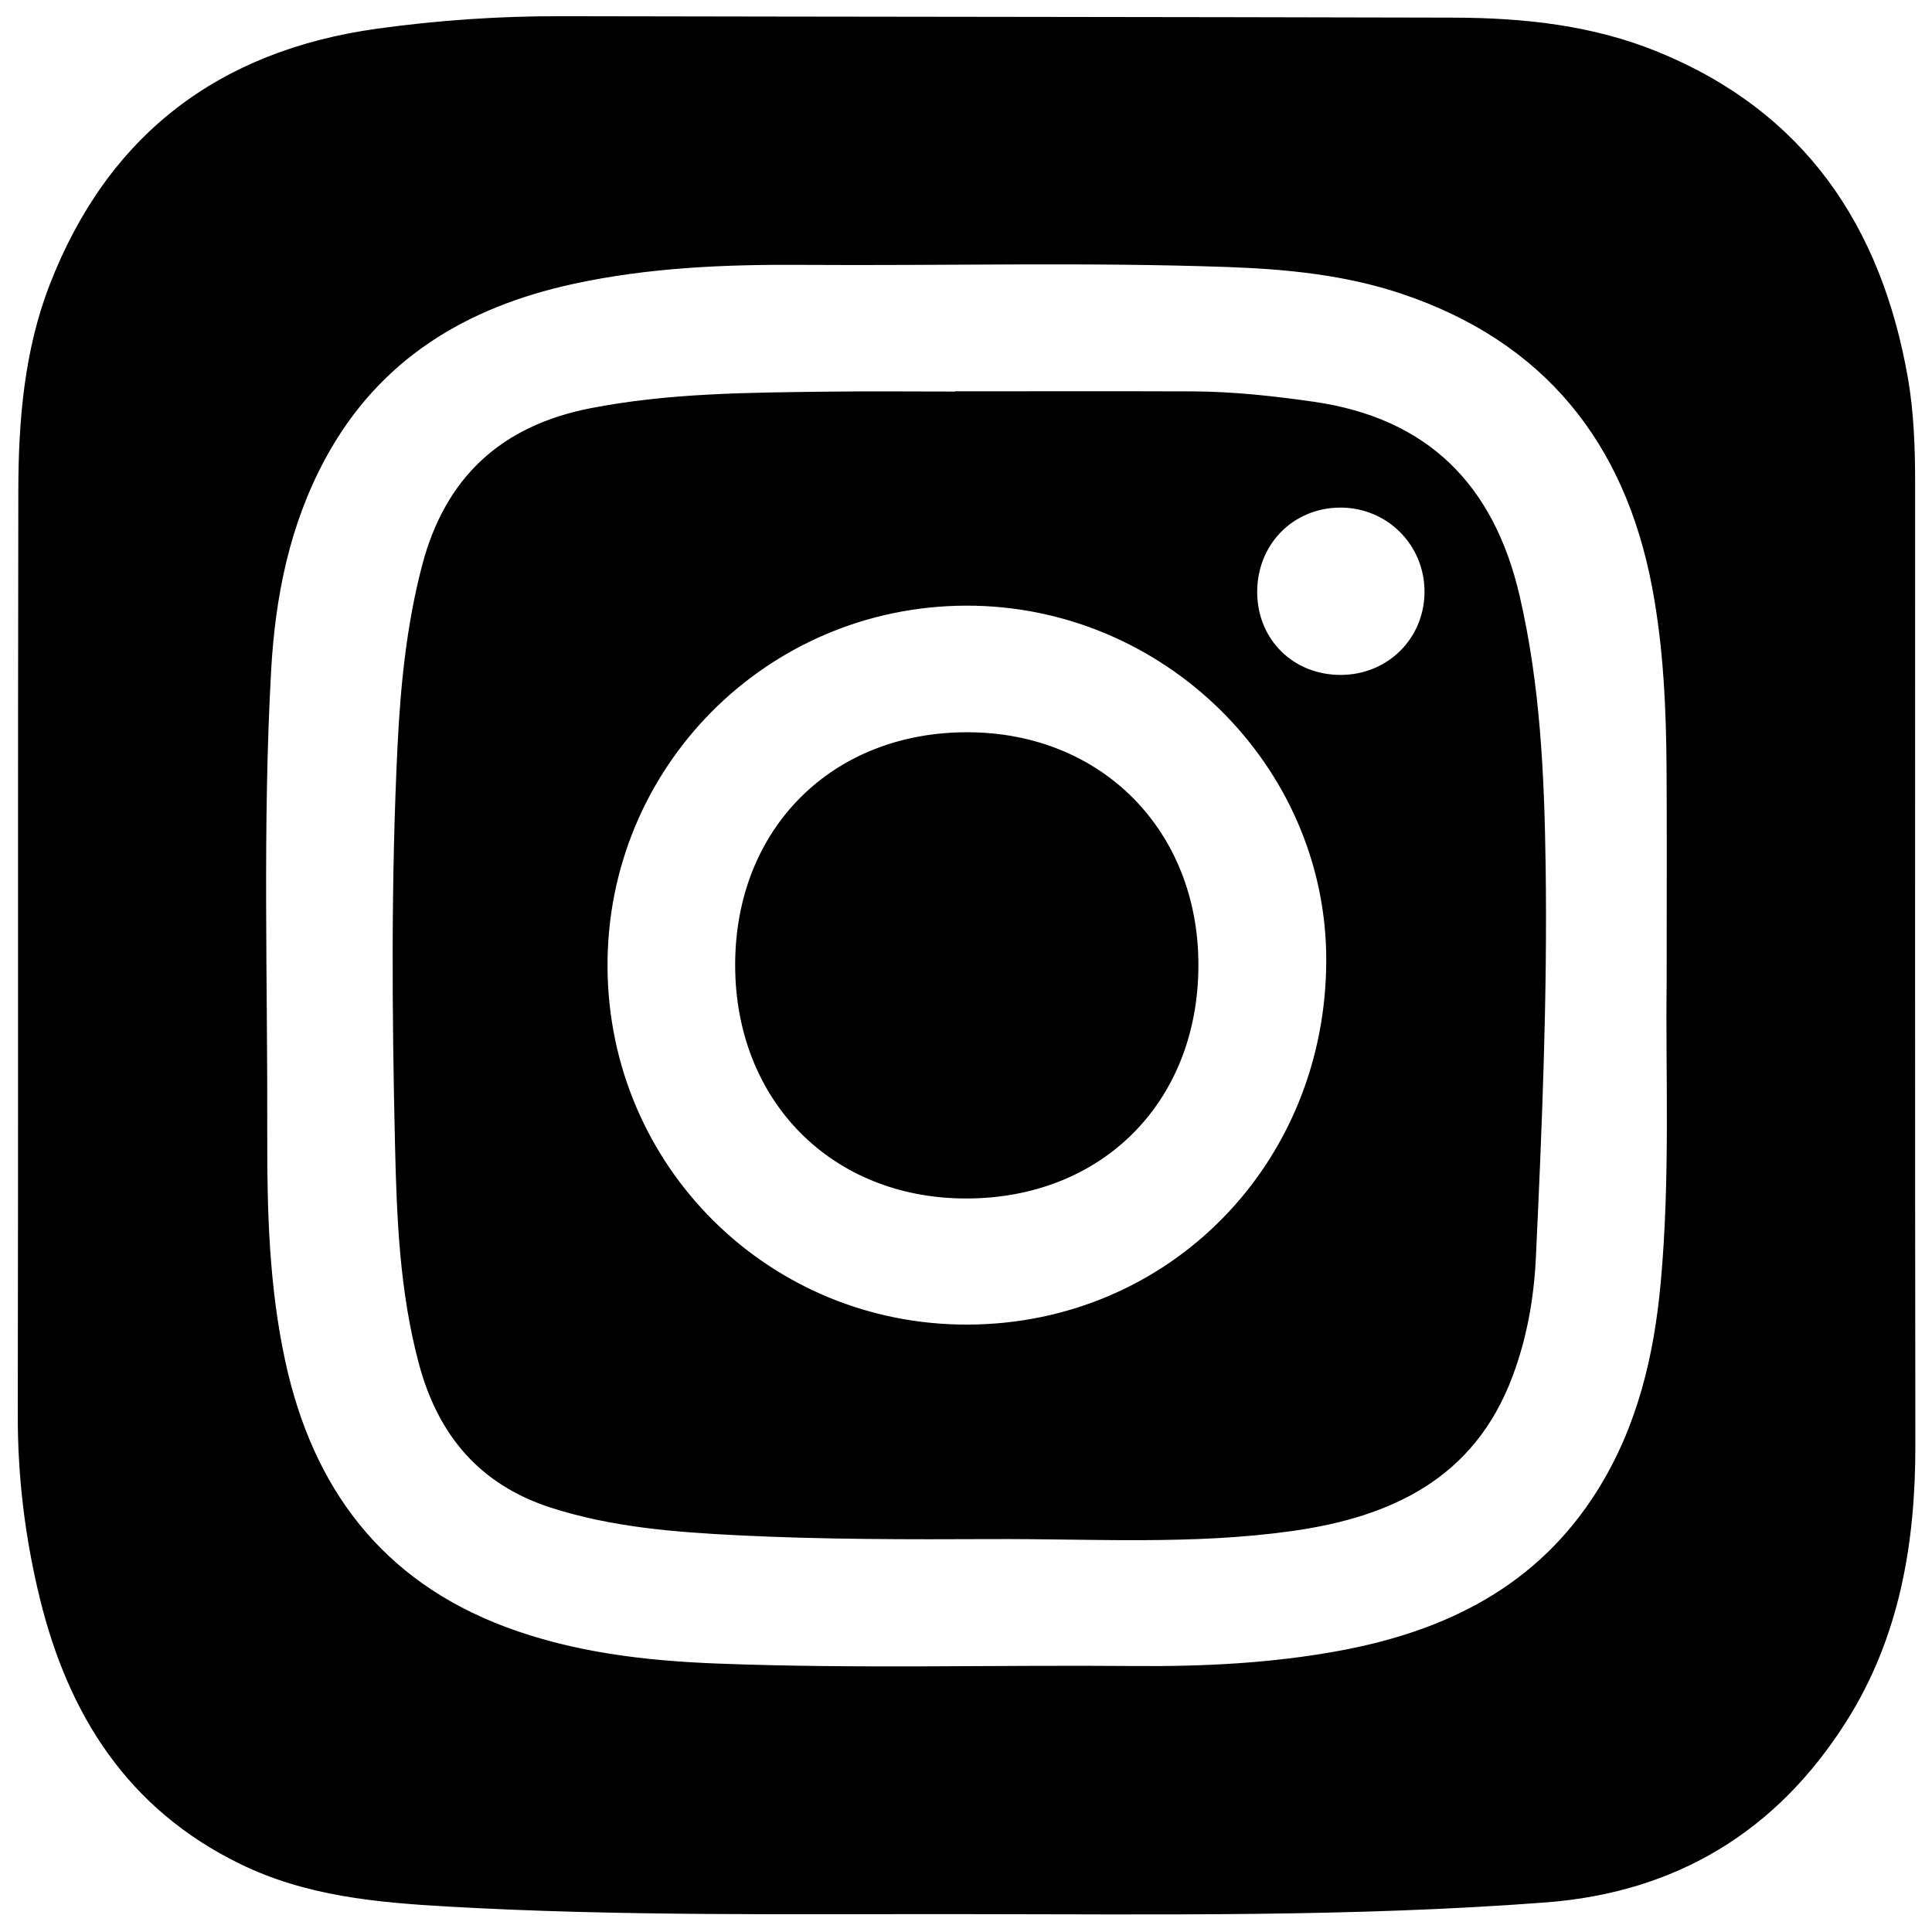
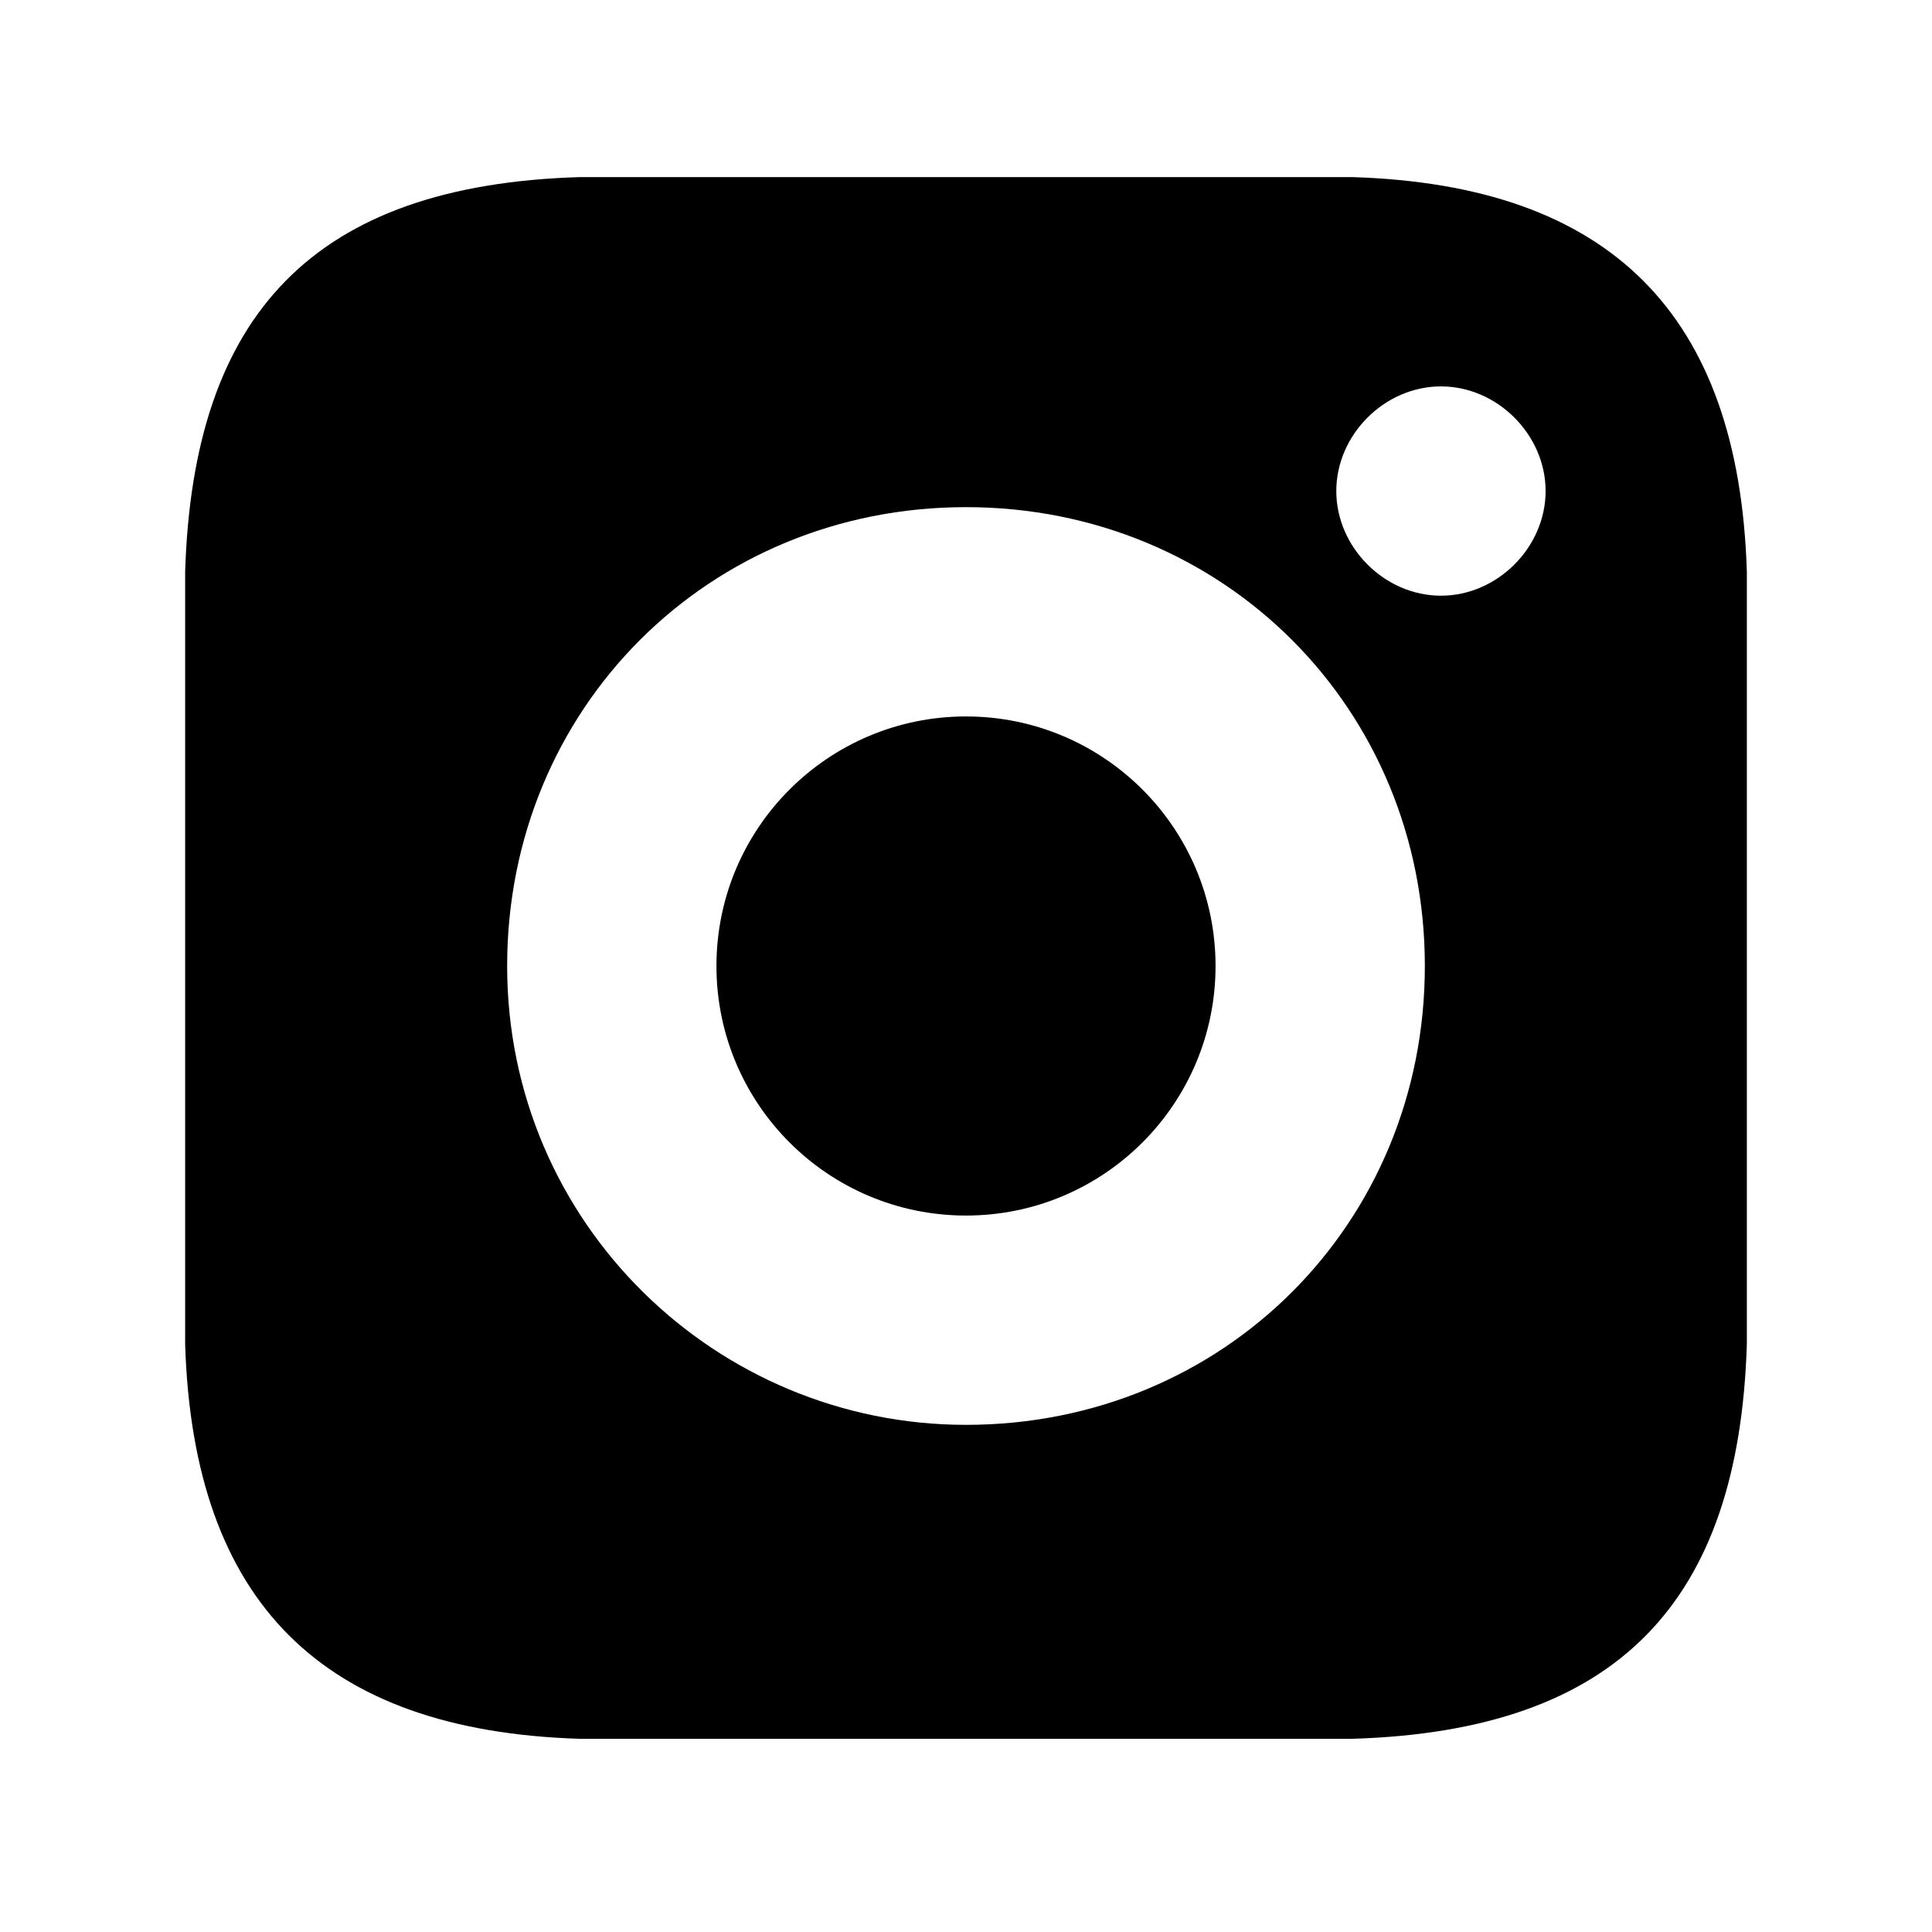
- <svg xmlns="http://www.w3.org/2000/svg" version="1.1" id="Layer_1" x="0px" y="0px" viewBox="0 0 1024 1024" style="enable-background:new 0 0 1024 1024;" xml:space="preserve" fill="currentColor" stroke="currentColor">
-   <path d="M512.39,1014.03c-91.54-0.13-183.1,1.22-274.59-3.99c-38.06-2.17-75.44-5.47-110.54-22.67  C68.1,958.39,36.78,908.87,21.64,847.2c-7.82-31.86-11.79-64.23-11.72-97.23c0.32-163.39-0.04-326.78,0.29-490.17  c0.08-36.93,3.13-73.96,16.58-108.67C57.49,71.88,116.12,27.3,200.09,15.68c32.11-4.44,64.35-6.65,96.79-6.59  c157.81,0.32,315.61,0.35,473.42,0.76c37,0.09,73.61,3.93,108.27,18.11c77.41,31.66,117.95,91.8,132.1,172.11  c3.31,18.77,3.89,37.72,3.89,56.71c0.03,169.72-0.12,339.44,0.12,509.16c0.07,51.92-8.35,101.69-36.5,146.2  c-36.82,58.21-89.9,90.42-158.9,95.68C717.09,1015.6,614.73,1014.11,512.39,1014.03z M883.86,521.43c0-44.73,0.18-79.34-0.05-113.95  c-0.21-32-1.62-63.97-7.51-95.52c-14.51-77.79-57.66-131.47-133.58-156.84c-29.84-9.97-61.01-13-92.26-14.1  c-75.14-2.65-150.31-0.61-225.47-1.13c-40.51-0.28-81.03,1.4-120.85,10.02c-57.14,12.36-103.59,40.05-132.21,93.08  c-18.95,35.1-26.53,73.14-28.72,112.41c-4.58,82.17-1.81,164.43-2.06,246.65c-0.12,40.16,1.04,80.36,9.62,119.8  c14.58,67.02,51.18,116.23,116.89,140.88c36.24,13.59,74.23,18.01,112.59,19.49c73.64,2.84,147.32,0.66,220.99,1.3  c36.44,0.32,72.88-1.45,108.87-8.11c56.64-10.48,105.02-34.34,136.79-84.9c21.27-33.85,30.25-71.5,33.83-110.76  C885.85,623.67,883.21,567.46,883.86,521.43z" />
-   <path d="M506.75,207.9c41.67,0,83.34-0.1,125.02,0.04c21.59,0.08,43,2.41,64.39,5.48c60.4,8.65,95.19,43.89,108.77,102.42  c10.93,47.08,13.11,94.91,13.79,142.9c0.99,69.23-1.92,138.39-5.16,207.52c-1.01,21.58-4.73,42.79-12.39,63.18  c-20.23,53.93-64.03,74.2-116.66,81.58c-52.57,7.37-105.49,4-158.27,4.23c-45.02,0.2-90.06,0.24-135.05-2.01  c-33.43-1.67-66.68-4.23-98.92-14.58c-37.85-12.15-59.69-38.43-69.75-75.91c-10.21-38.05-11.76-77.09-12.66-116.09  c-1.62-70.32-2.11-140.67,1.33-210.96c1.58-32.3,4.77-64.4,13.03-95.92c12.23-46.65,41.89-73.75,88.86-82.92  c41.52-8.1,83.56-8.26,125.57-8.78c22.7-0.28,45.41-0.05,68.11-0.05C506.75,207.99,506.75,207.94,506.75,207.9z M512.95,702.56  c107.04-0.35,190.74-85.72,190.49-194.3c-0.24-103.09-86.94-188.09-191.5-187.75c-105.96,0.34-191.04,86.2-190.44,192.17  C322.1,618.42,407.28,702.91,512.95,702.56z M710.8,358.22c25.06-0.13,44.59-19.53,44.72-44.42c0.13-25.24-20.1-45.44-45.33-45.26  c-25.43,0.18-44.7,20.12-44.35,45.88C666.2,339.58,685.46,358.35,710.8,358.22z" />
-   <path d="M511.62,634.72c-70.77-0.22-121.49-51.73-121.47-123.34c0.03-71.98,51.21-123.05,123.03-122.77  c70.68,0.28,121.75,52.12,121.5,123.34C634.45,584.13,583.51,634.95,511.62,634.72z" />
+ <svg xmlns="http://www.w3.org/2000/svg" version="1.1" viewBox="0 0 24 24" fill="currentColor">
+   <circle cx="12" cy="12" r="3.1" />
+   <path d="M16.8,2.2c-1.3,0-1.6,0-4.8,0s-3.6,0-4.8,0c-3.3.1-4.8,1.7-4.9,4.9,0,1.3,0,1.6,0,4.8s0,3.6,0,4.8c.1,3.2,1.7,4.8,4.9,4.9,1.3,0,1.6,0,4.8,0s3.6,0,4.8,0c3.3-.1,4.8-1.7,4.9-4.9,0-1.3,0-1.6,0-4.8s0-3.6,0-4.8c-.1-3.2-1.7-4.8-4.9-4.9ZM12,17.7c-3.1,0-5.7-2.5-5.7-5.7s2.5-5.7,5.7-5.7,5.7,2.5,5.7,5.7-2.5,5.7-5.7,5.7ZM17.9,7.4c-.7,0-1.3-.6-1.3-1.3s.6-1.3,1.3-1.3,1.3.6,1.3,1.3-.6,1.3-1.3,1.3Z" />
</svg>
